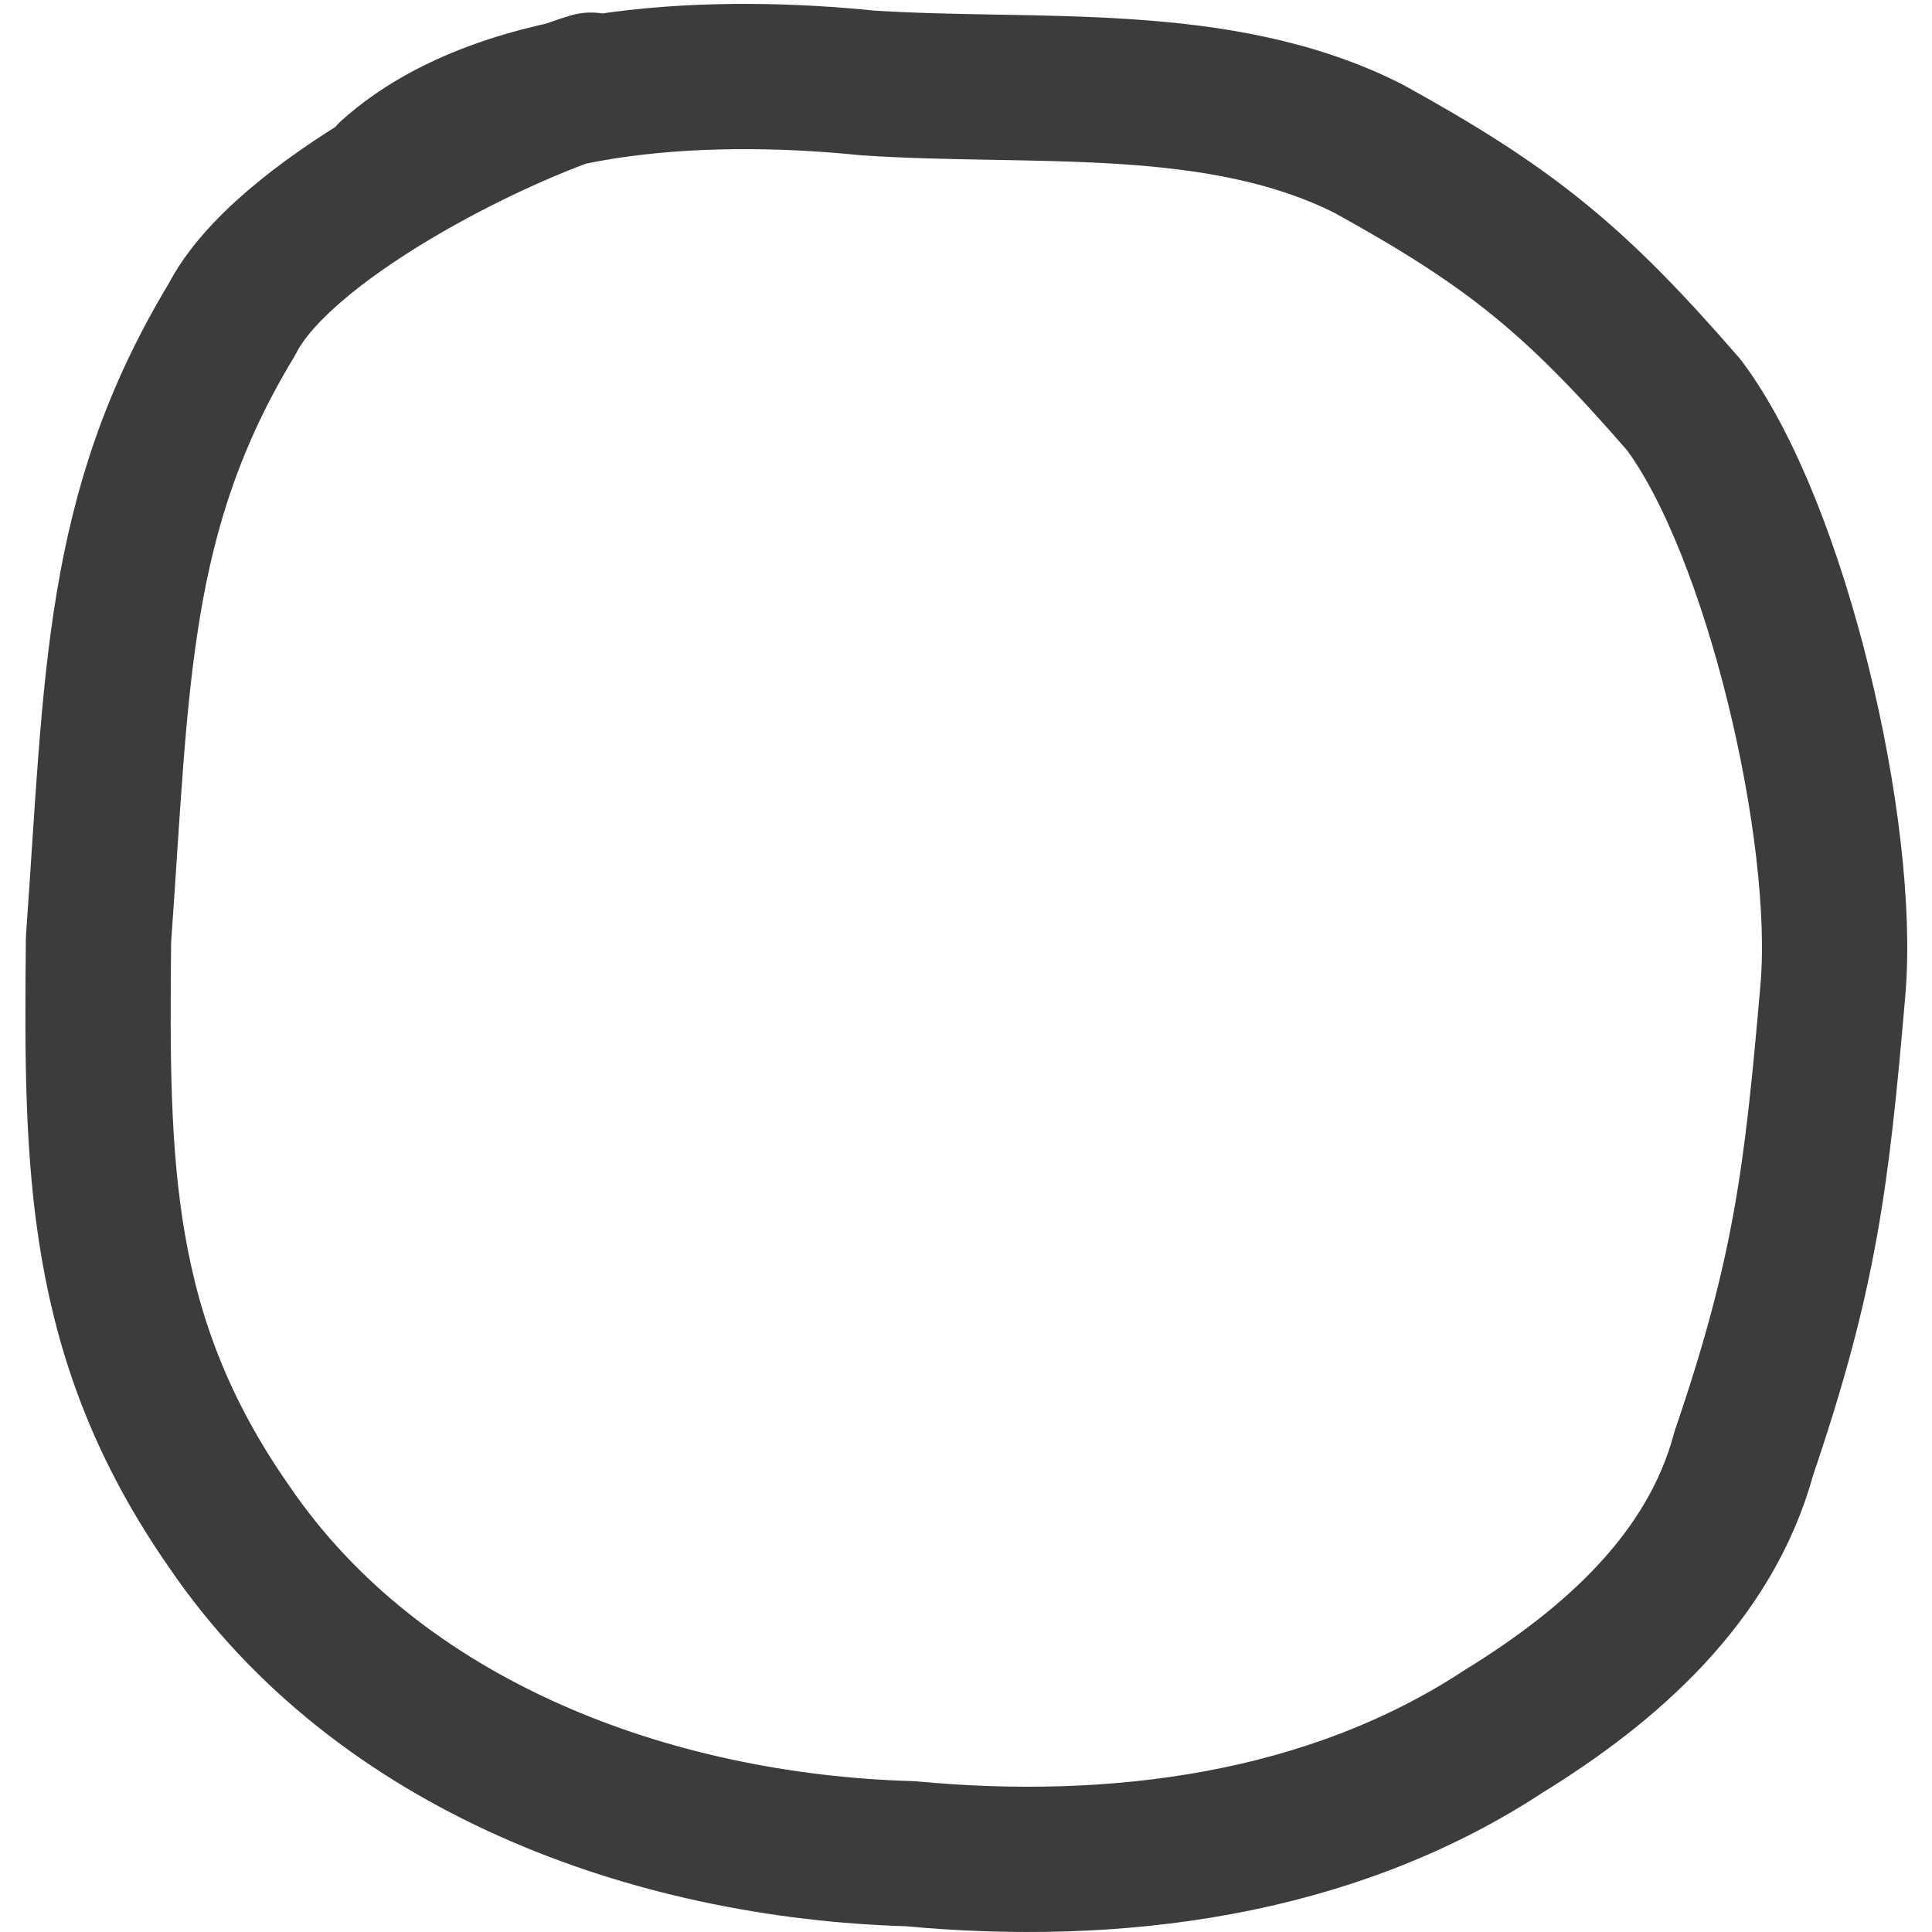
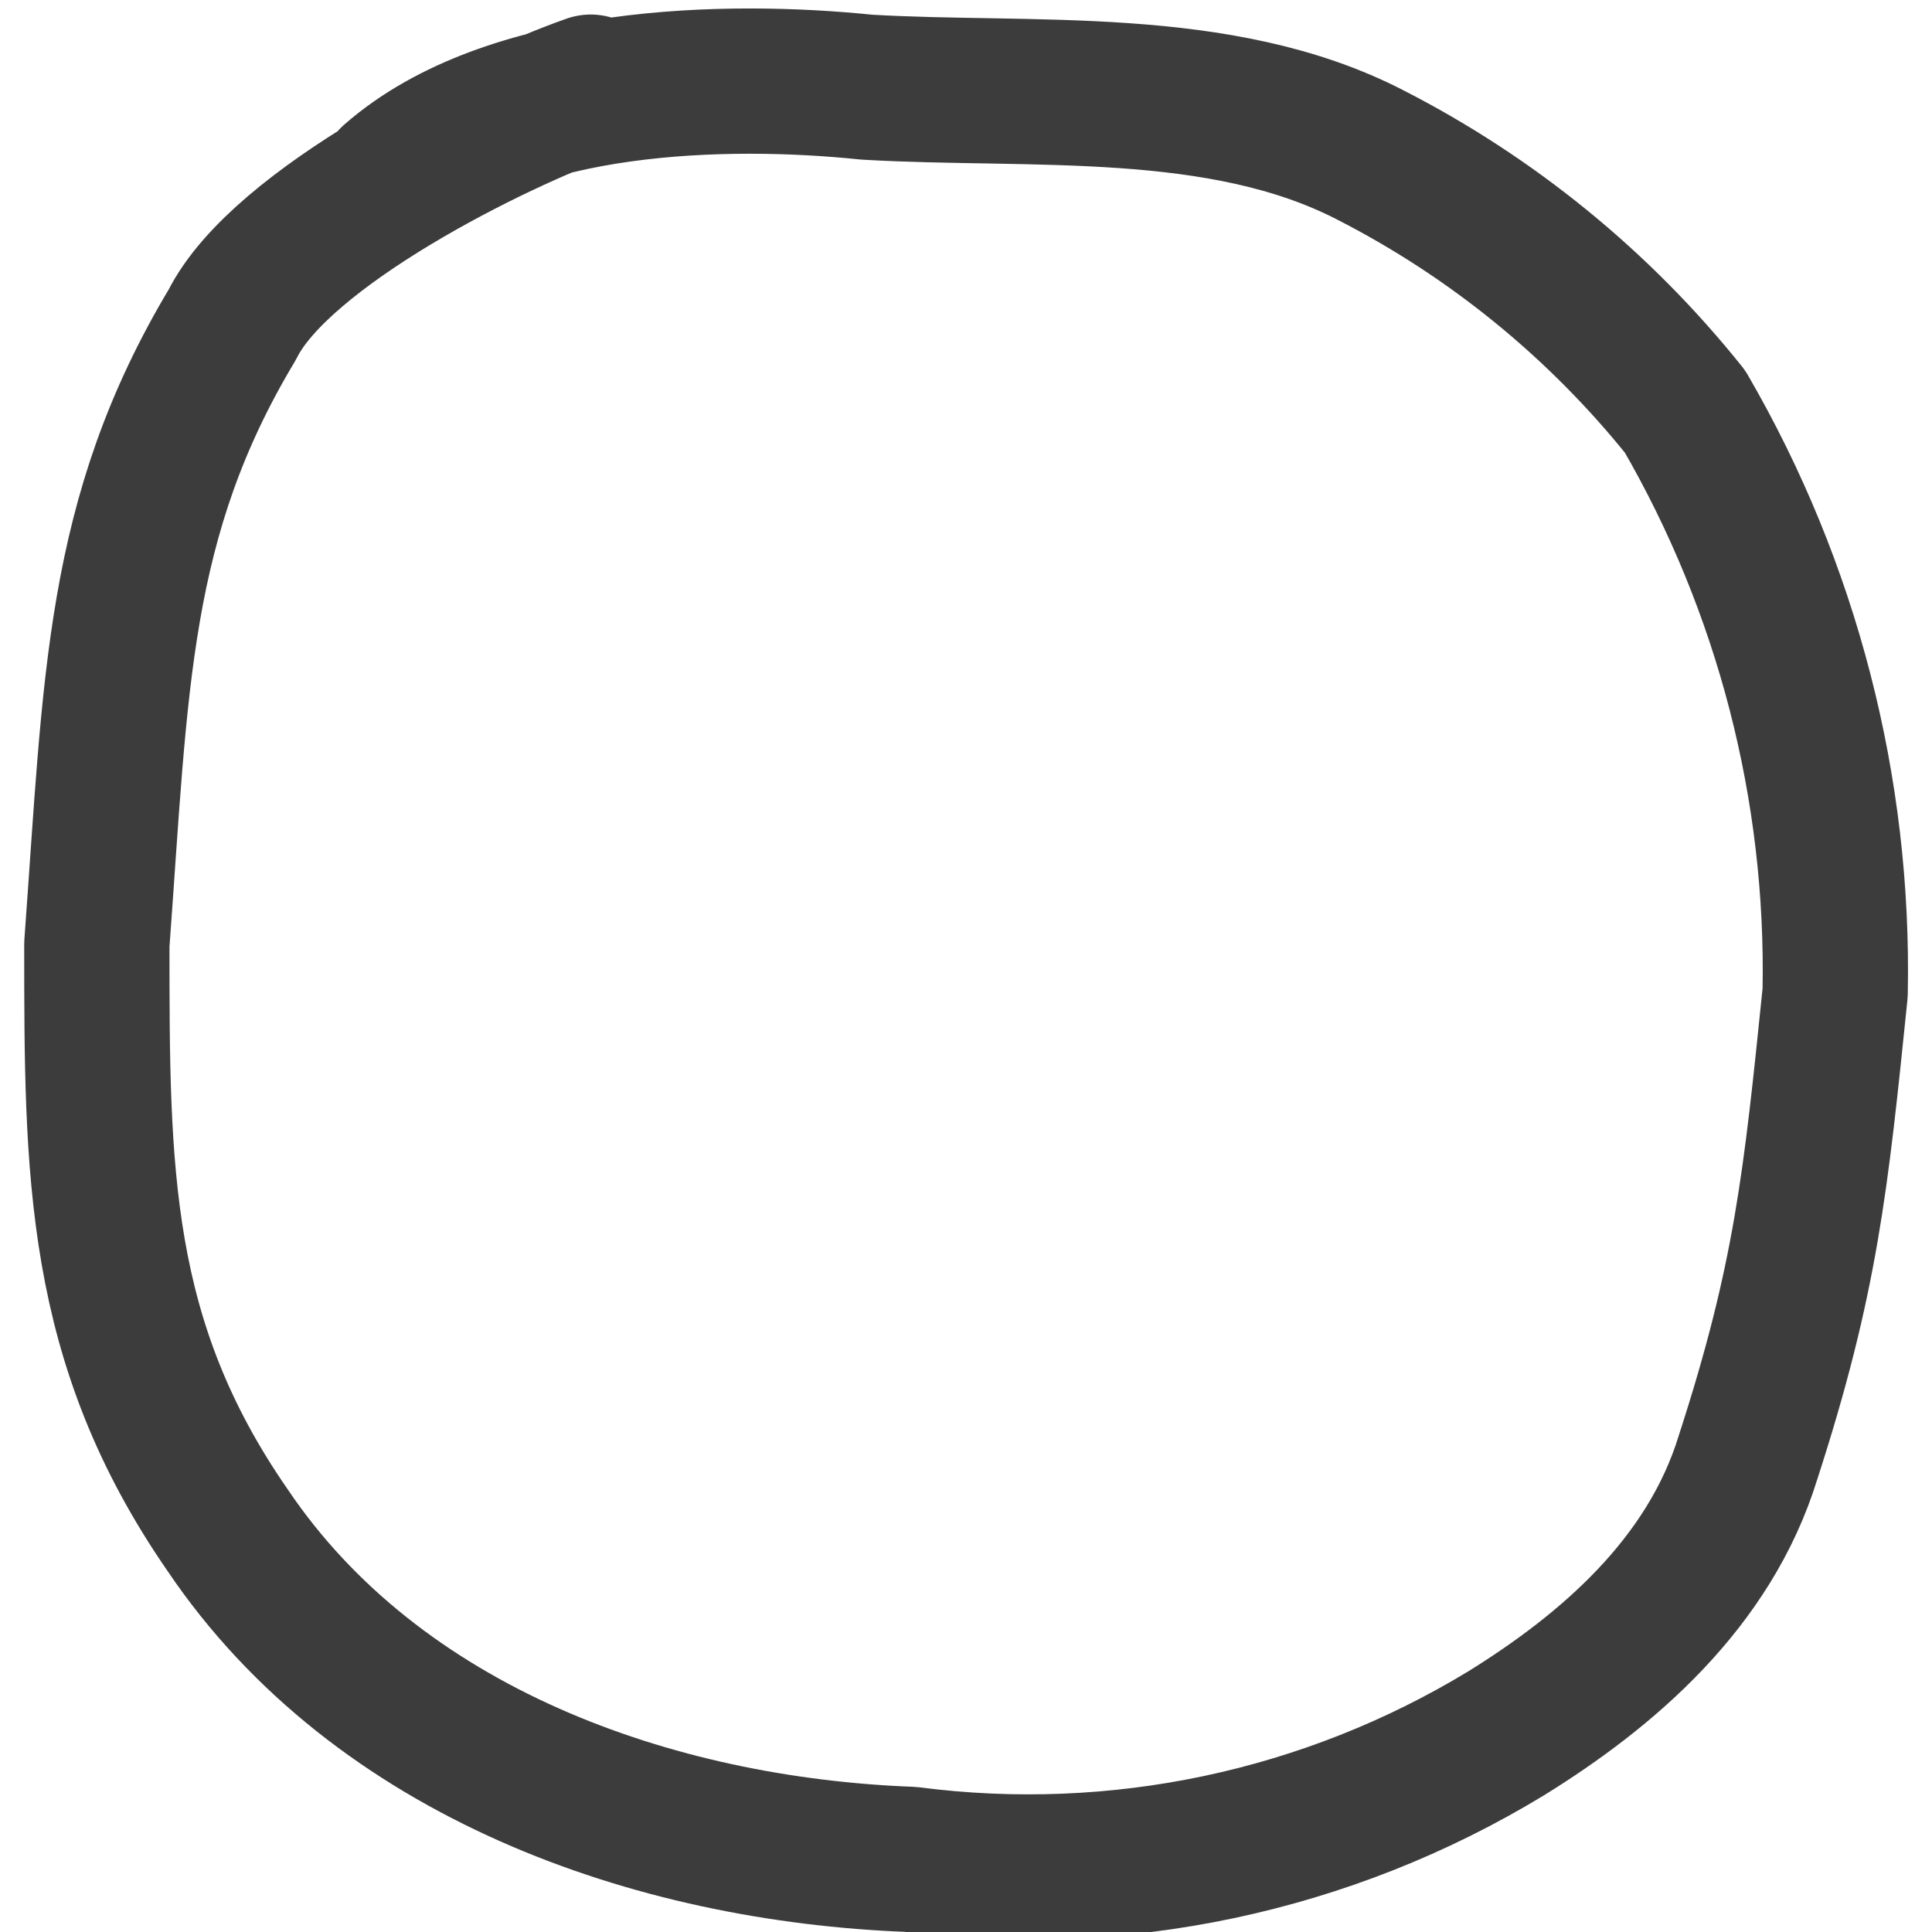
- <svg xmlns="http://www.w3.org/2000/svg" width="39.891" height="39.897" viewBox="0 0 39.891 39.897" id="svg4966" version="1.1">
-   <defs id="defs4968" />
-   <g id="layer1" transform="translate(-1.503974,-1011.087)">
-     <path style="fill:none;stroke:#3c3c3c;stroke-width:3;stroke-linecap:round;stroke-linejoin:round;stroke-miterlimit:10;stroke-dasharray:none;stroke-opacity:1" d="m 13.709,1012.846 c -2.07,0.638 -6.386,2.807 -7.419,4.843 -2.41,3.983 -2.366,7.444 -2.752,12.8 -0.047,4.682 -0.029,8.216 2.699,12.125 3.095,4.547 8.738,6.601 14.062,6.753 4.213,0.397 8.651,-0.16 12.253,-2.525 2.192,-1.348 4.273,-3.167 4.964,-5.747 1.259,-3.692 1.504,-5.676 1.838,-9.56 0.285,-3.26 -1.167,-9.537 -3.078,-12.087 -2.251,-2.596 -3.588,-3.677 -6.504,-5.287 -3.097,-1.569 -6.898,-1.132 -10.361,-1.362 -2.907,-0.299 -7.456,-0.248 -9.844,1.886" id="path250" />
-   </g>
+ <svg xmlns="http://www.w3.org/2000/svg" width="39.9" height="39.9" viewBox="0 0 39.9 39.9">
+   <path fill="none" stroke="#3c3c3c" stroke-linecap="round" stroke-linejoin="round" stroke-width="3" d="M12.2 1.8c-2 .7-6.4 2.9-7.4 4.9-2.4 4-2.4 7.4-2.8 12.8 0 4.7 0 8.2 2.7 12.1 3.1 4.6 8.8 6.6 14.1 6.8a19 19 0 0 0 12.3-2.6c2.1-1.3 4.2-3.1 5-5.7 1.2-3.7 1.4-5.7 1.8-9.6a23 23 0 0 0-3.1-12 20 20 0 0 0-6.5-5.3c-3.1-1.6-7-1.2-10.4-1.4-2.9-.3-7.4-.2-9.8 1.9" />
</svg>
